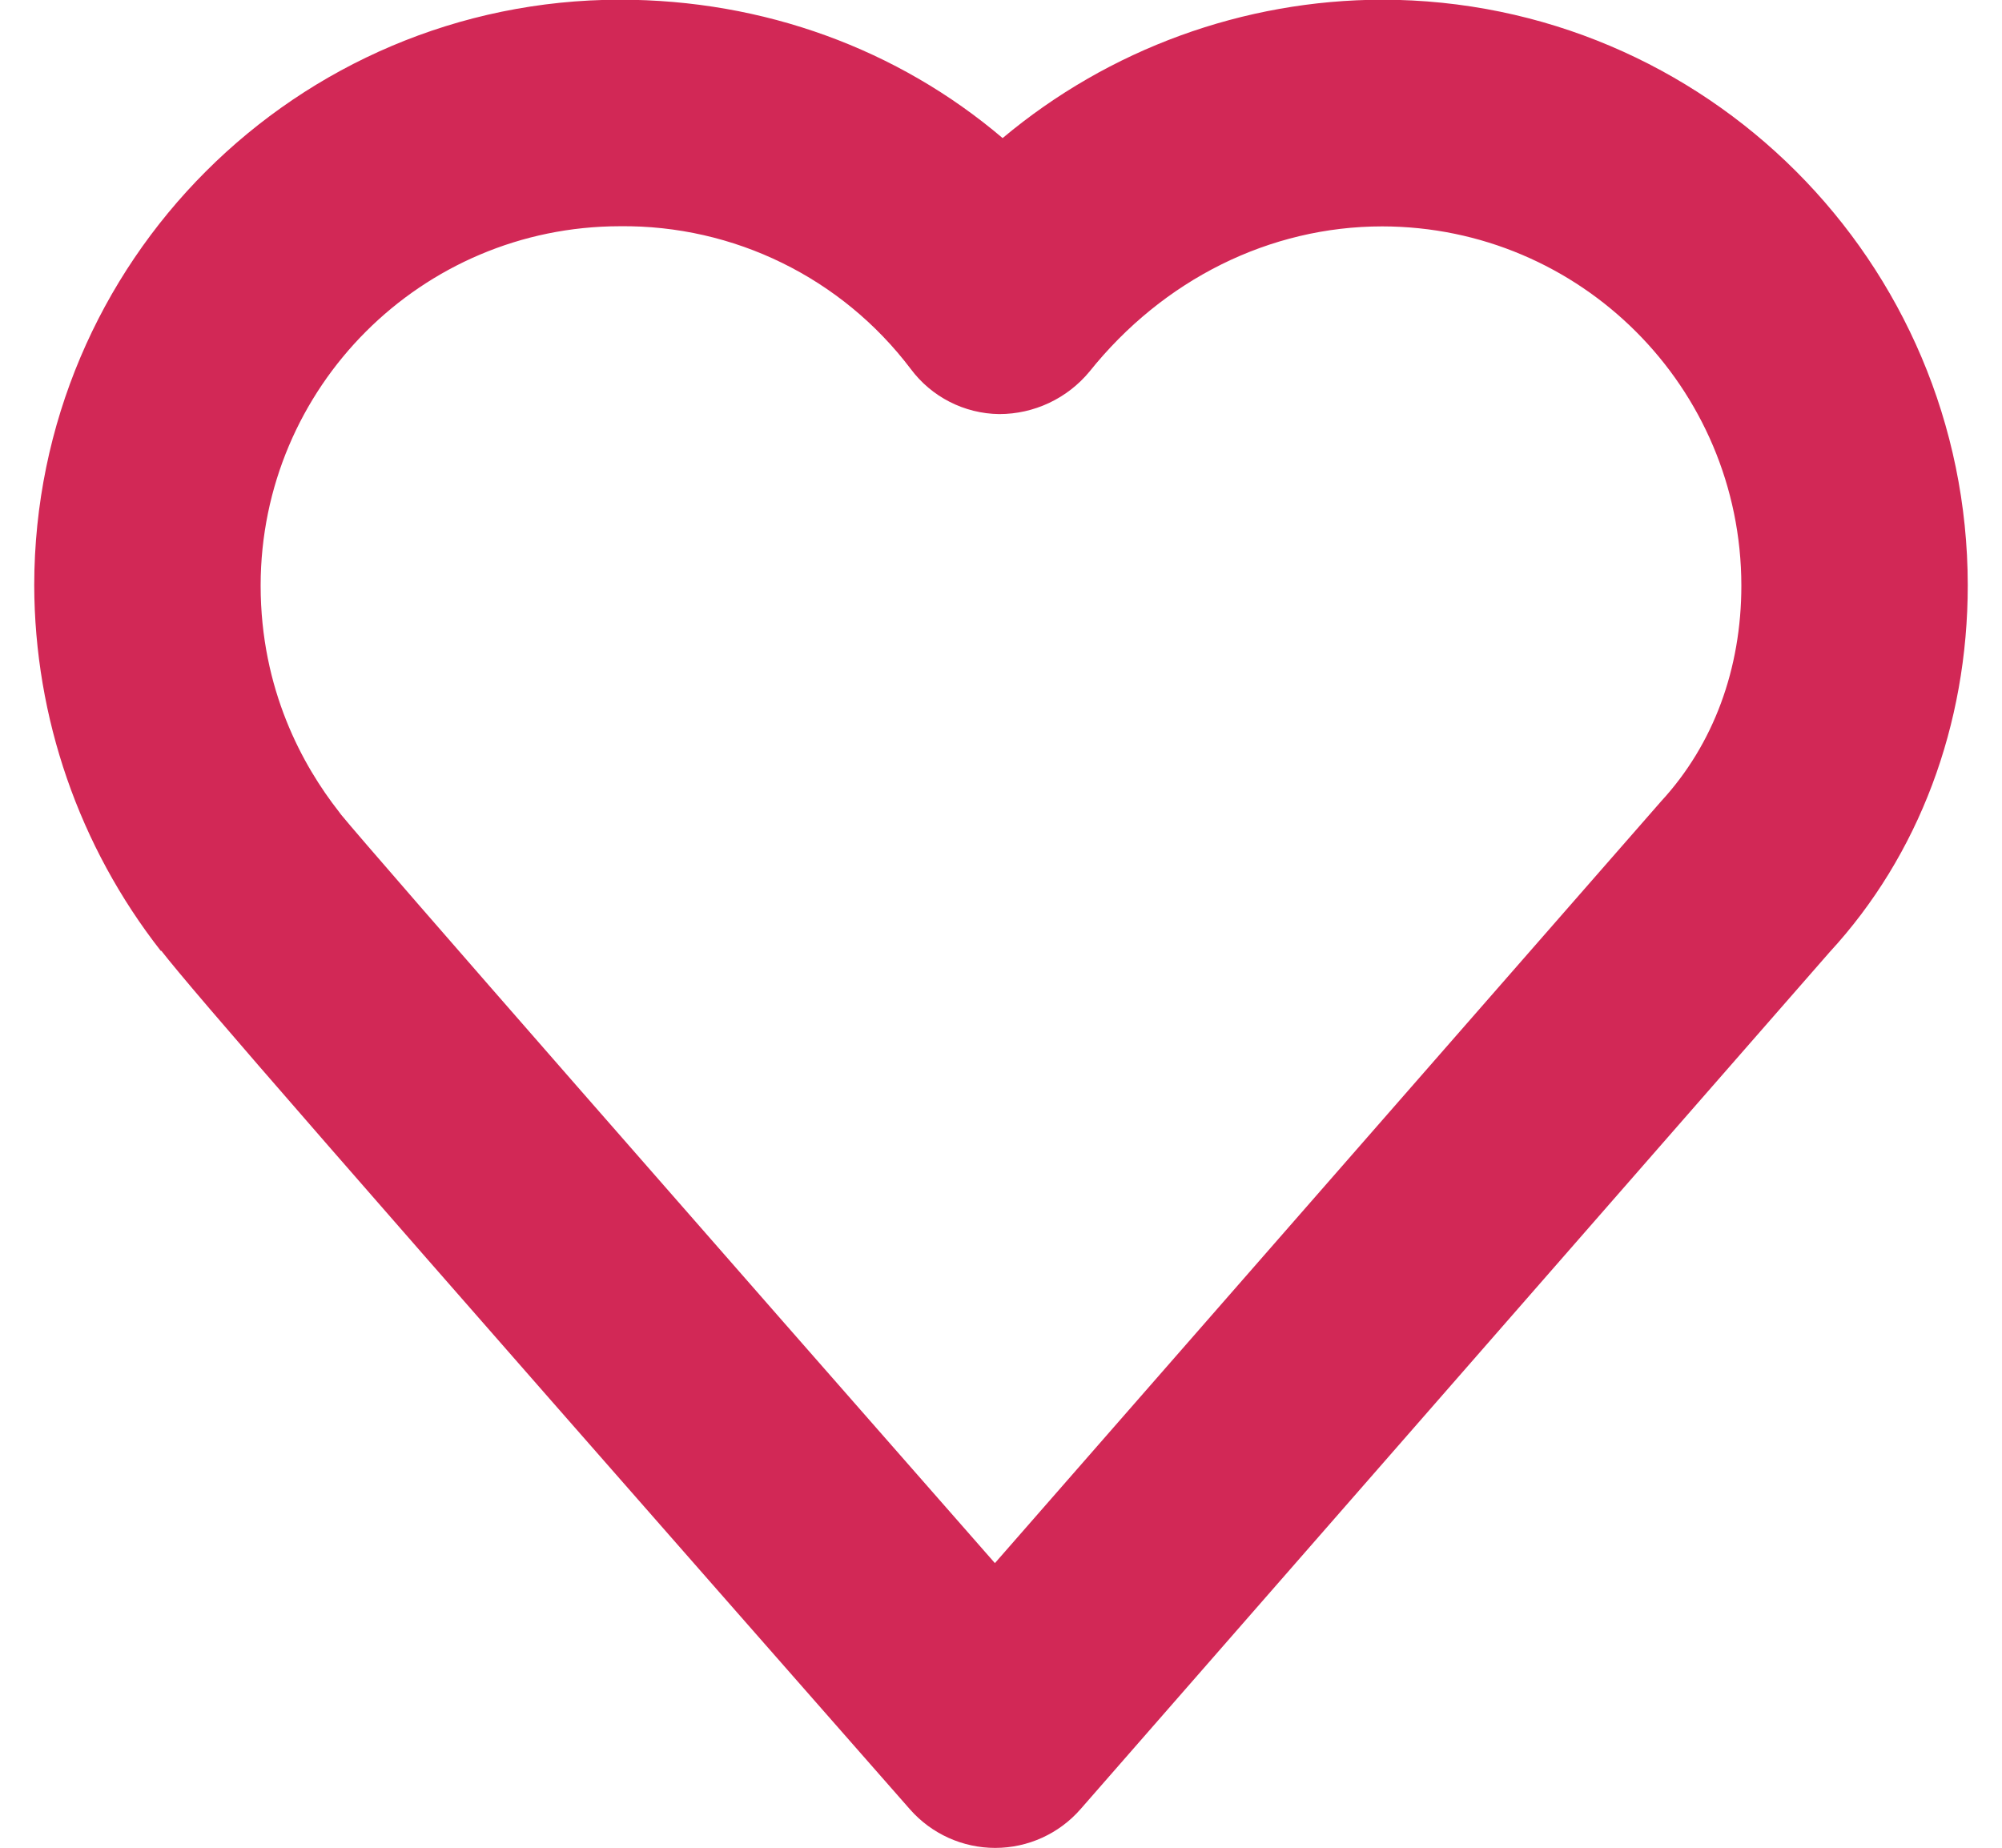
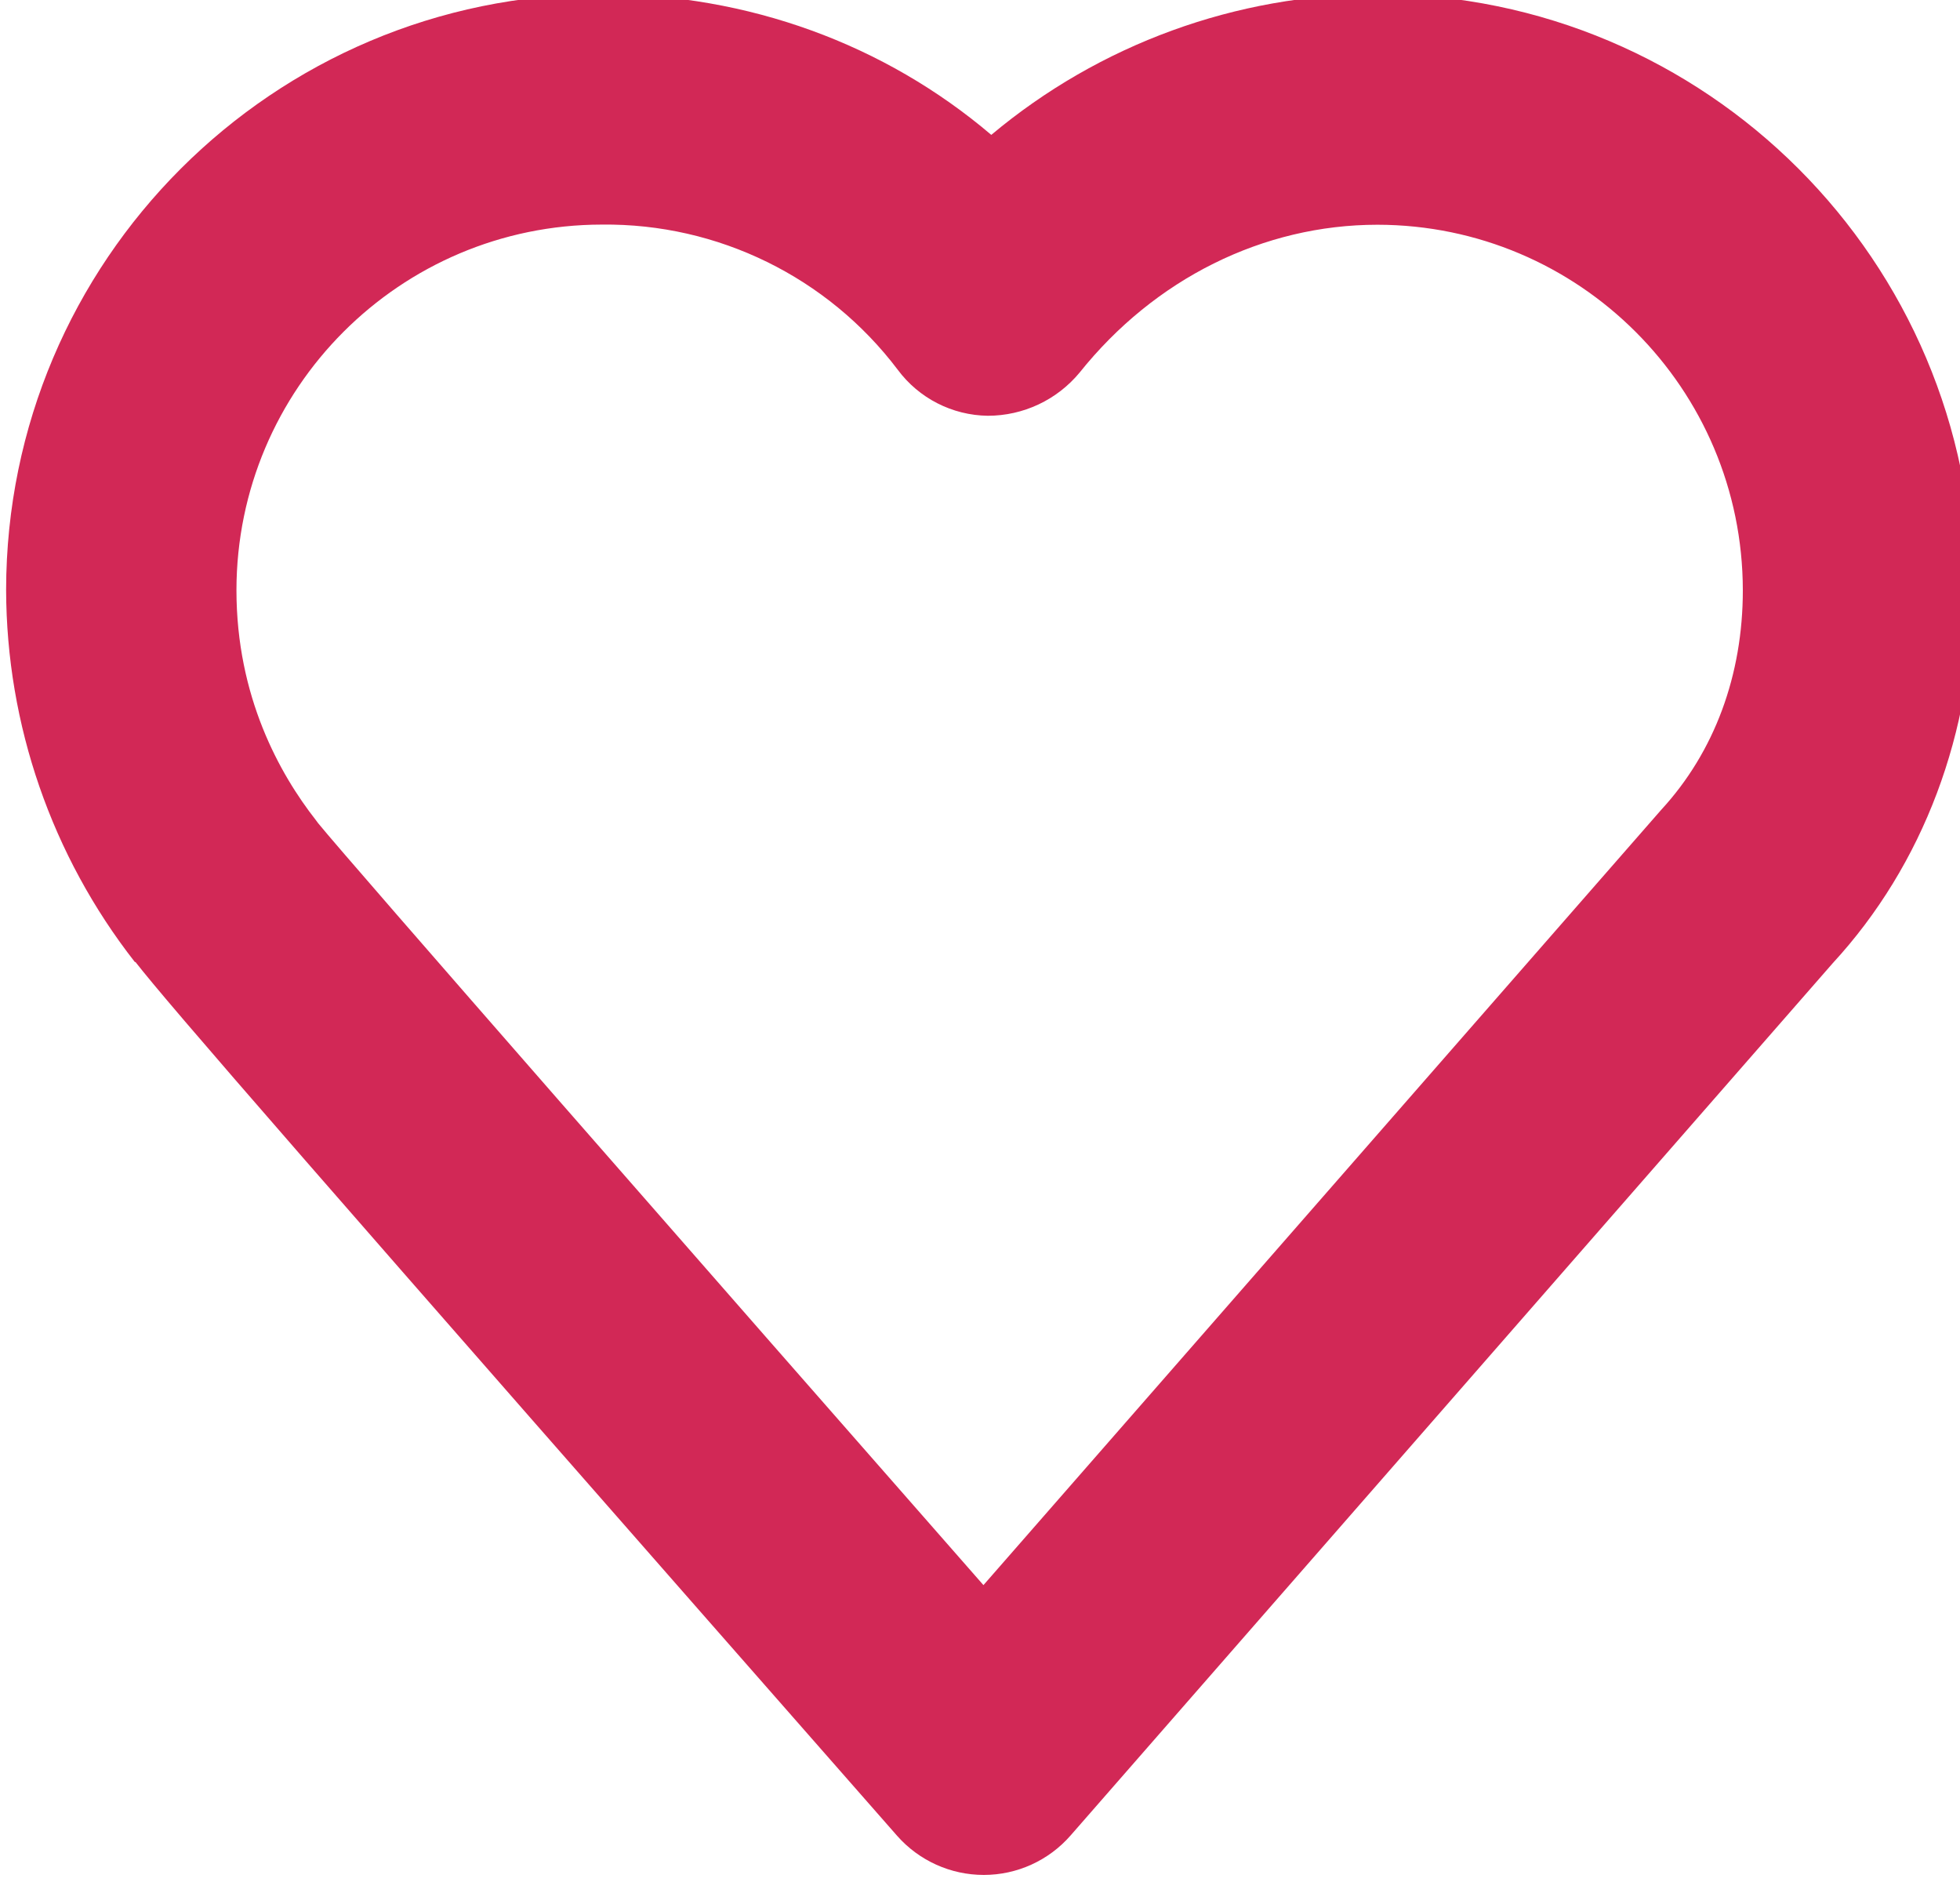
- <svg xmlns="http://www.w3.org/2000/svg" version="1" width="13" height="12" viewBox="521.939 473.064 12.545 11.99">
+ <svg xmlns="http://www.w3.org/2000/svg" version="1.0" width="12.5" height="12" viewBox="521.9 473.1 12.5 12">
  <path fill="#d22856" d="M528.174 485.055a.737.737 0 0 1-.552-.249c-3.798-4.324-4.644-5.298-4.858-5.572h-.004a3.866 3.866 0 0 1-.821-2.373 3.803 3.803 0 0 1 3.799-3.799c.934 0 1.804.32 2.484.898a3.847 3.847 0 0 1 2.463-.898 3.803 3.803 0 0 1 3.799 3.799c0 .909-.318 1.754-.896 2.381l-4.86 5.561a.735.735 0 0 1-.554.252zm-4.245-6.706c.208.255 2.471 2.839 4.243 4.858l4.323-4.944c.34-.369.52-.86.52-1.399a2.333 2.333 0 0 0-2.33-2.331c-.729 0-1.421.344-1.9.943a.76.76 0 0 1-.585.275.727.727 0 0 1-.575-.294 2.333 2.333 0 0 0-1.887-.925 2.333 2.333 0 0 0-2.33 2.331c0 .678.275 1.171.507 1.467l.014.019z" />
</svg>
